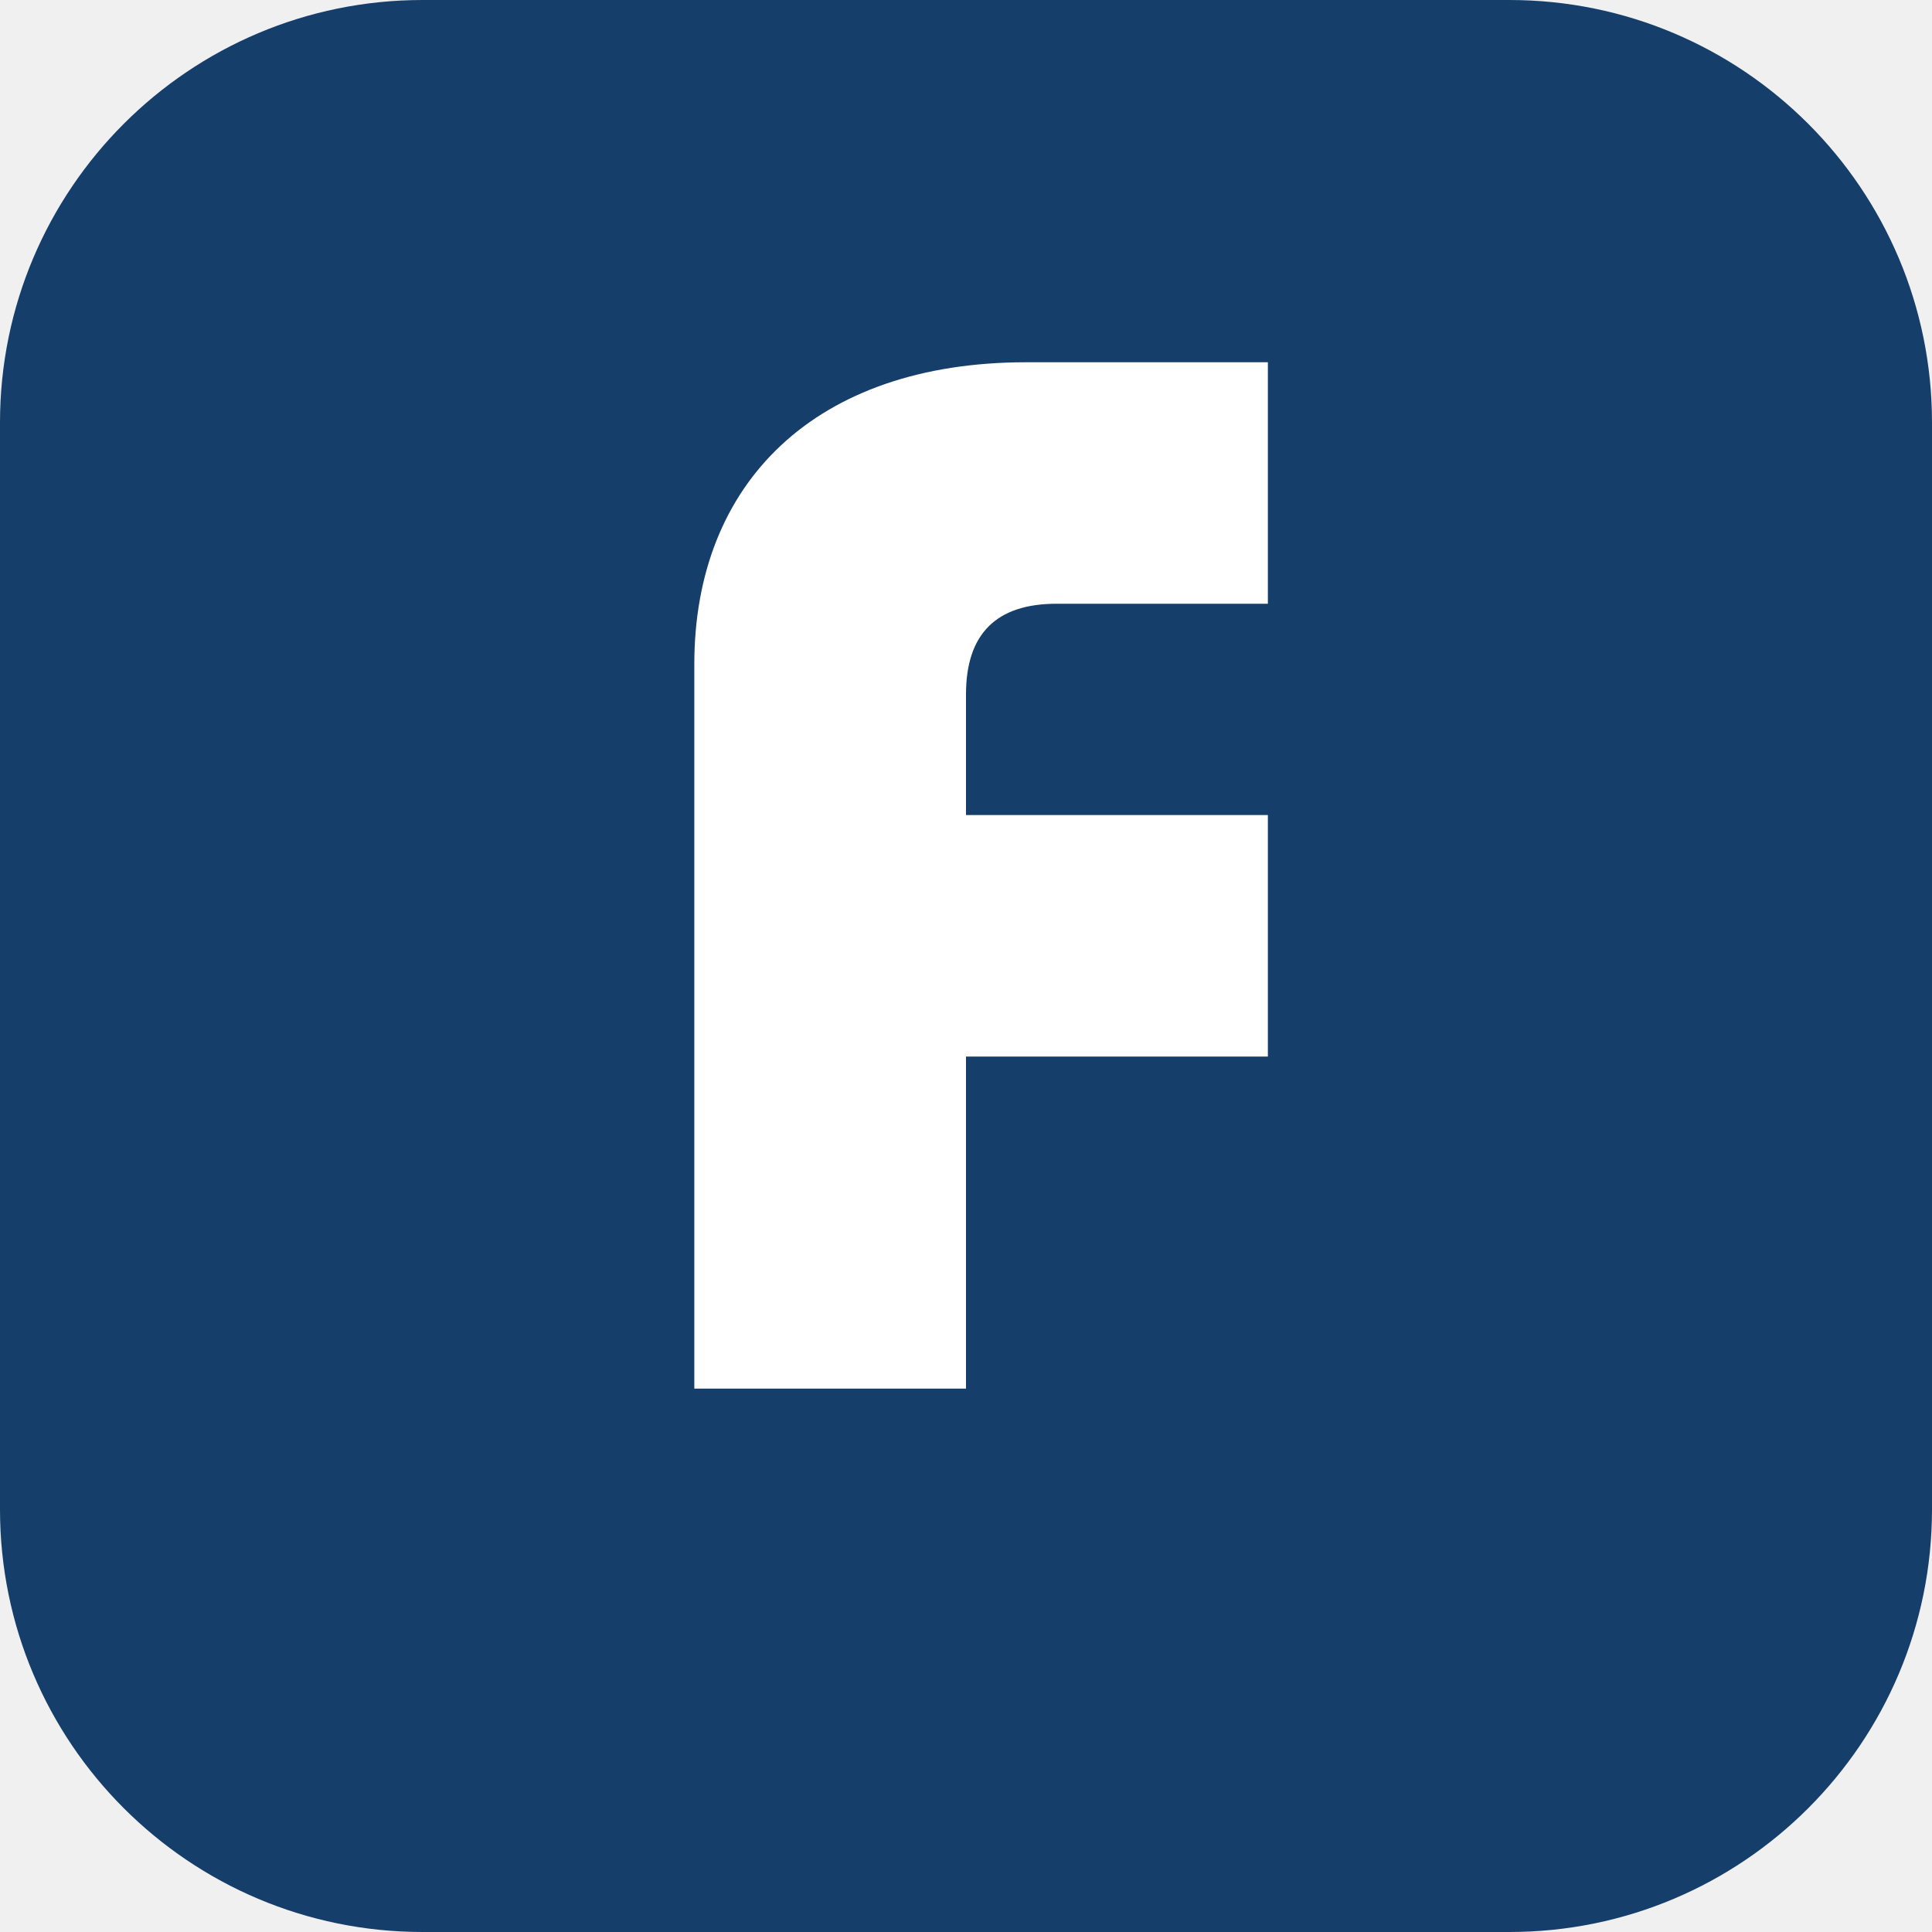
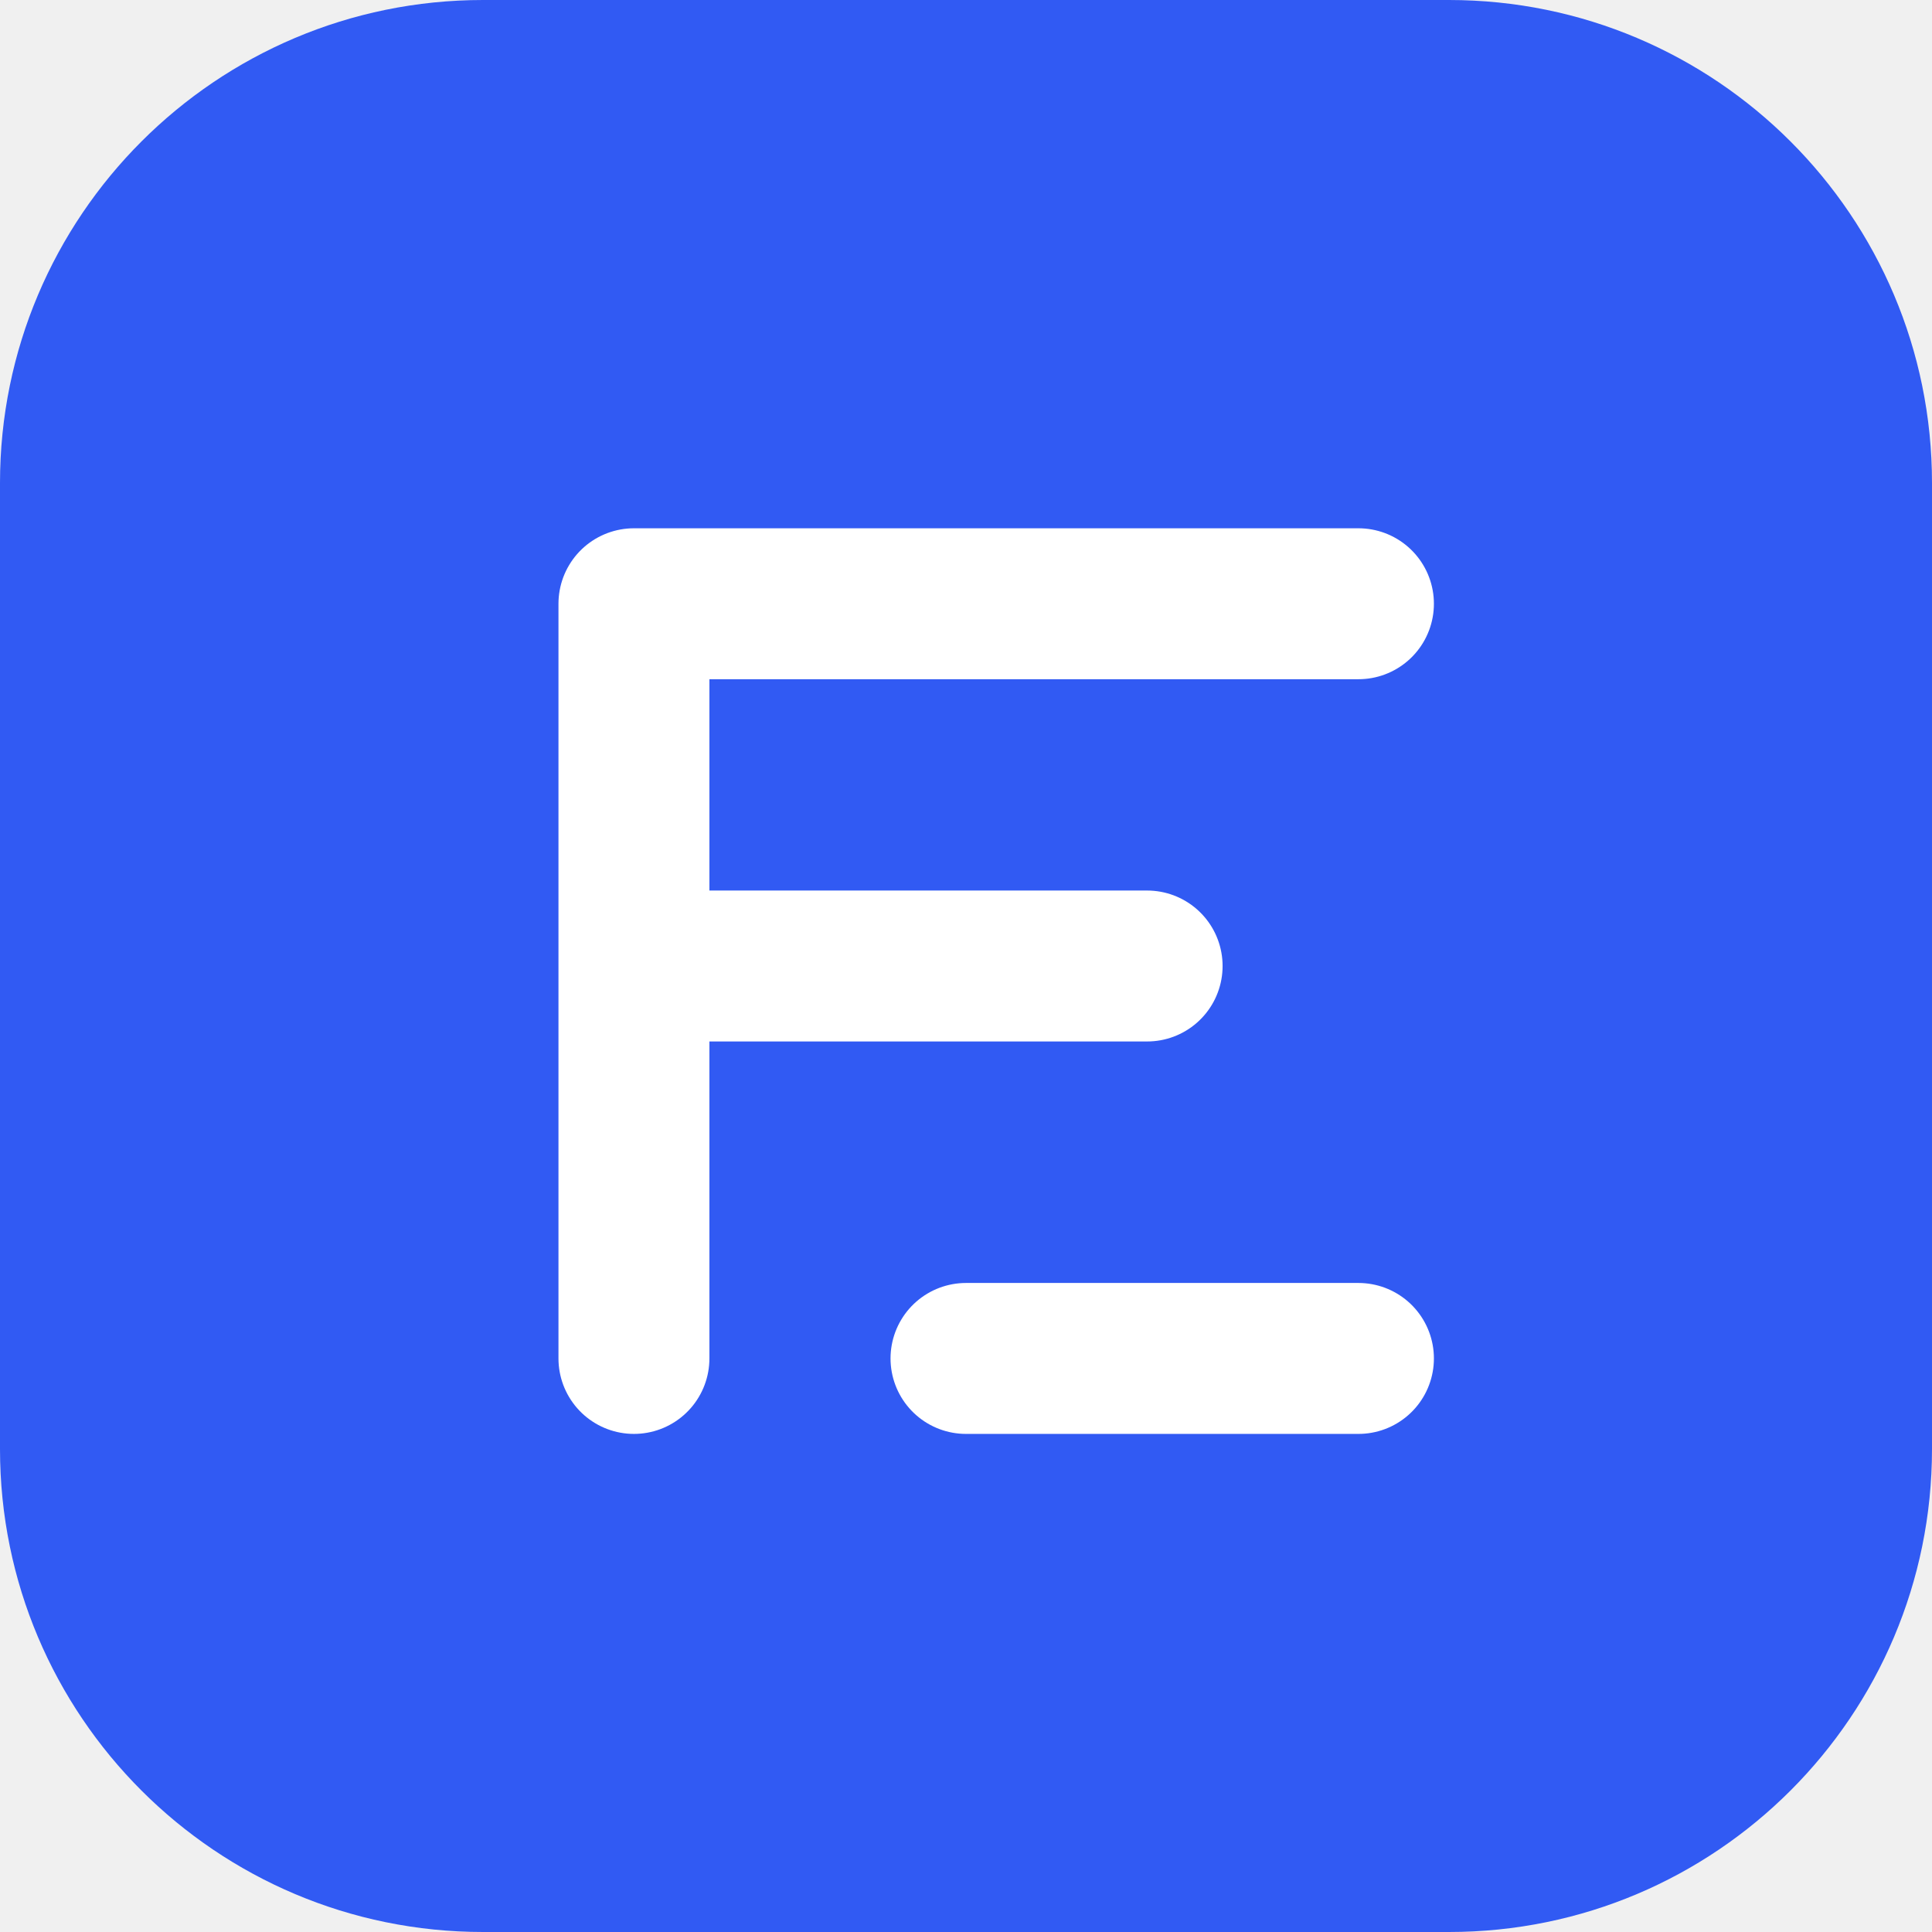
<svg xmlns="http://www.w3.org/2000/svg" viewBox="0 0 64 64">
-   <rect width="64" height="64" rx="14" fill="#163e6a" />
-   <path d="M23 46V22c0-6 4-10 11-10h8v8h-7c-2 0-3 1-3 3v4h10v8H32v11z" fill="#fff" />
+   <rect width="64" height="64" rx="16" fill="#315af3" />
+   <path d="M21 45V20h24m-24 12h17M32 45h13" fill="none" stroke="#fff" stroke-width="5" stroke-linecap="round" stroke-linejoin="round" />
</svg>
